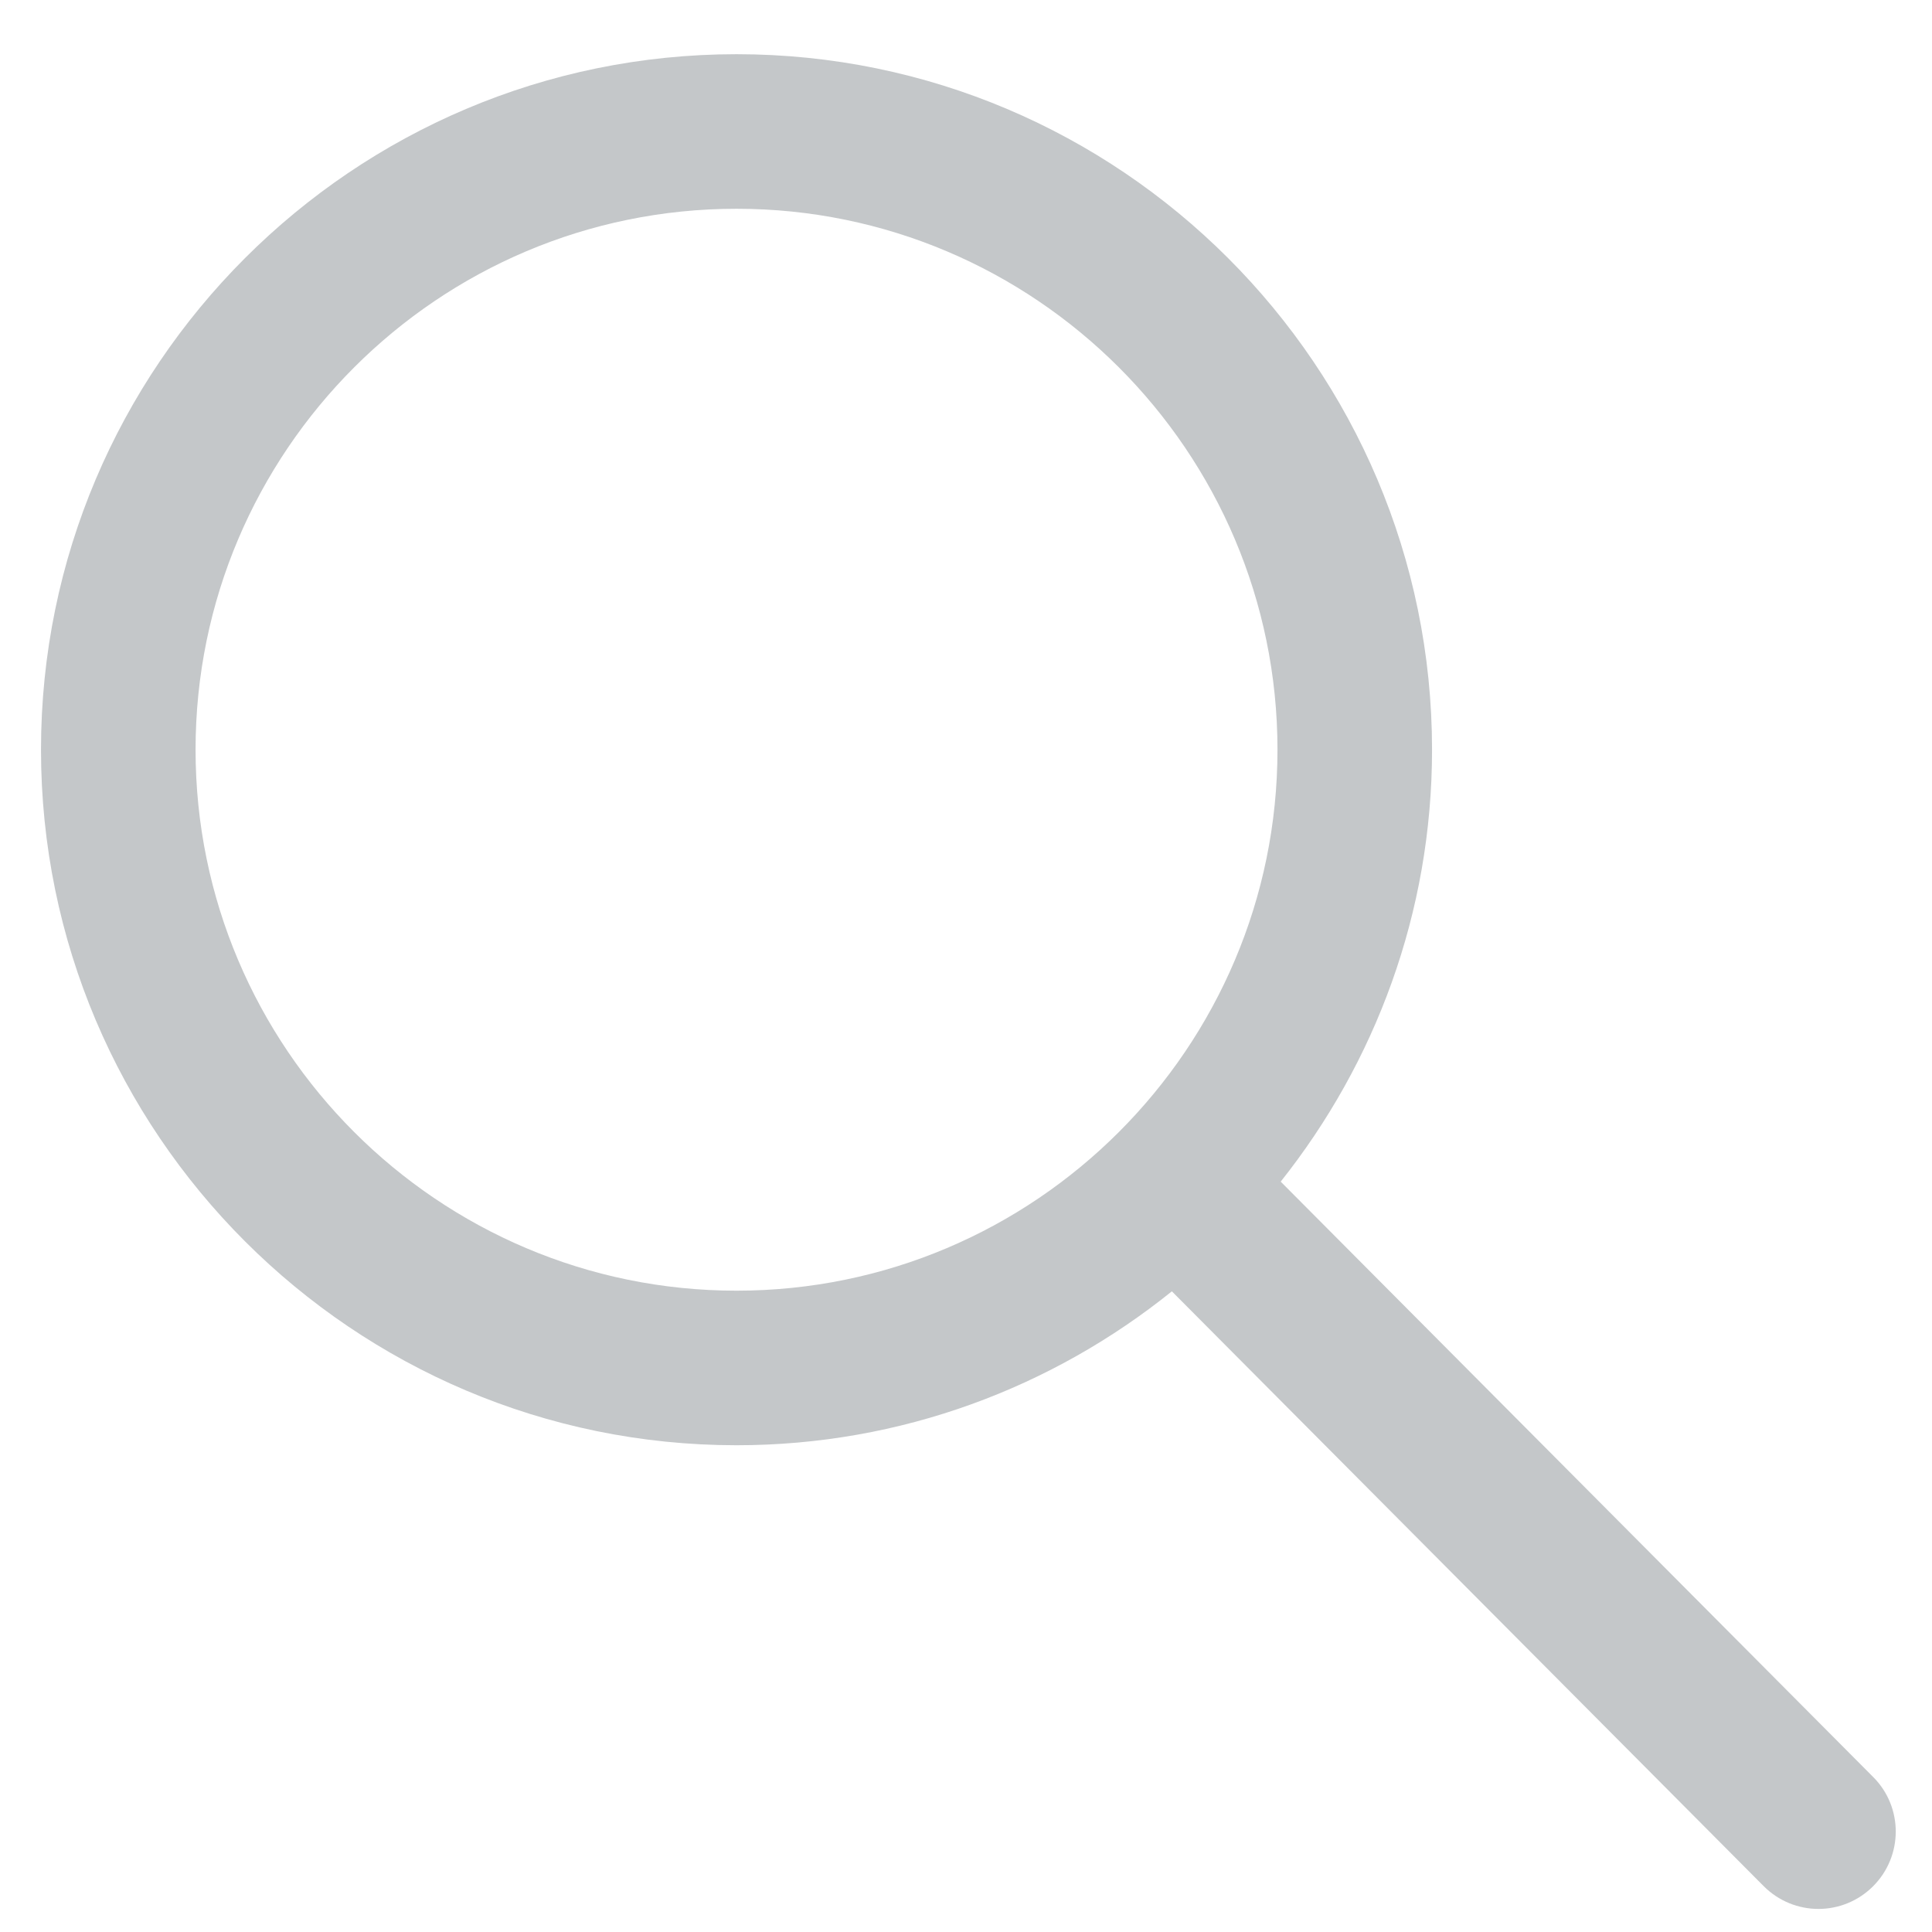
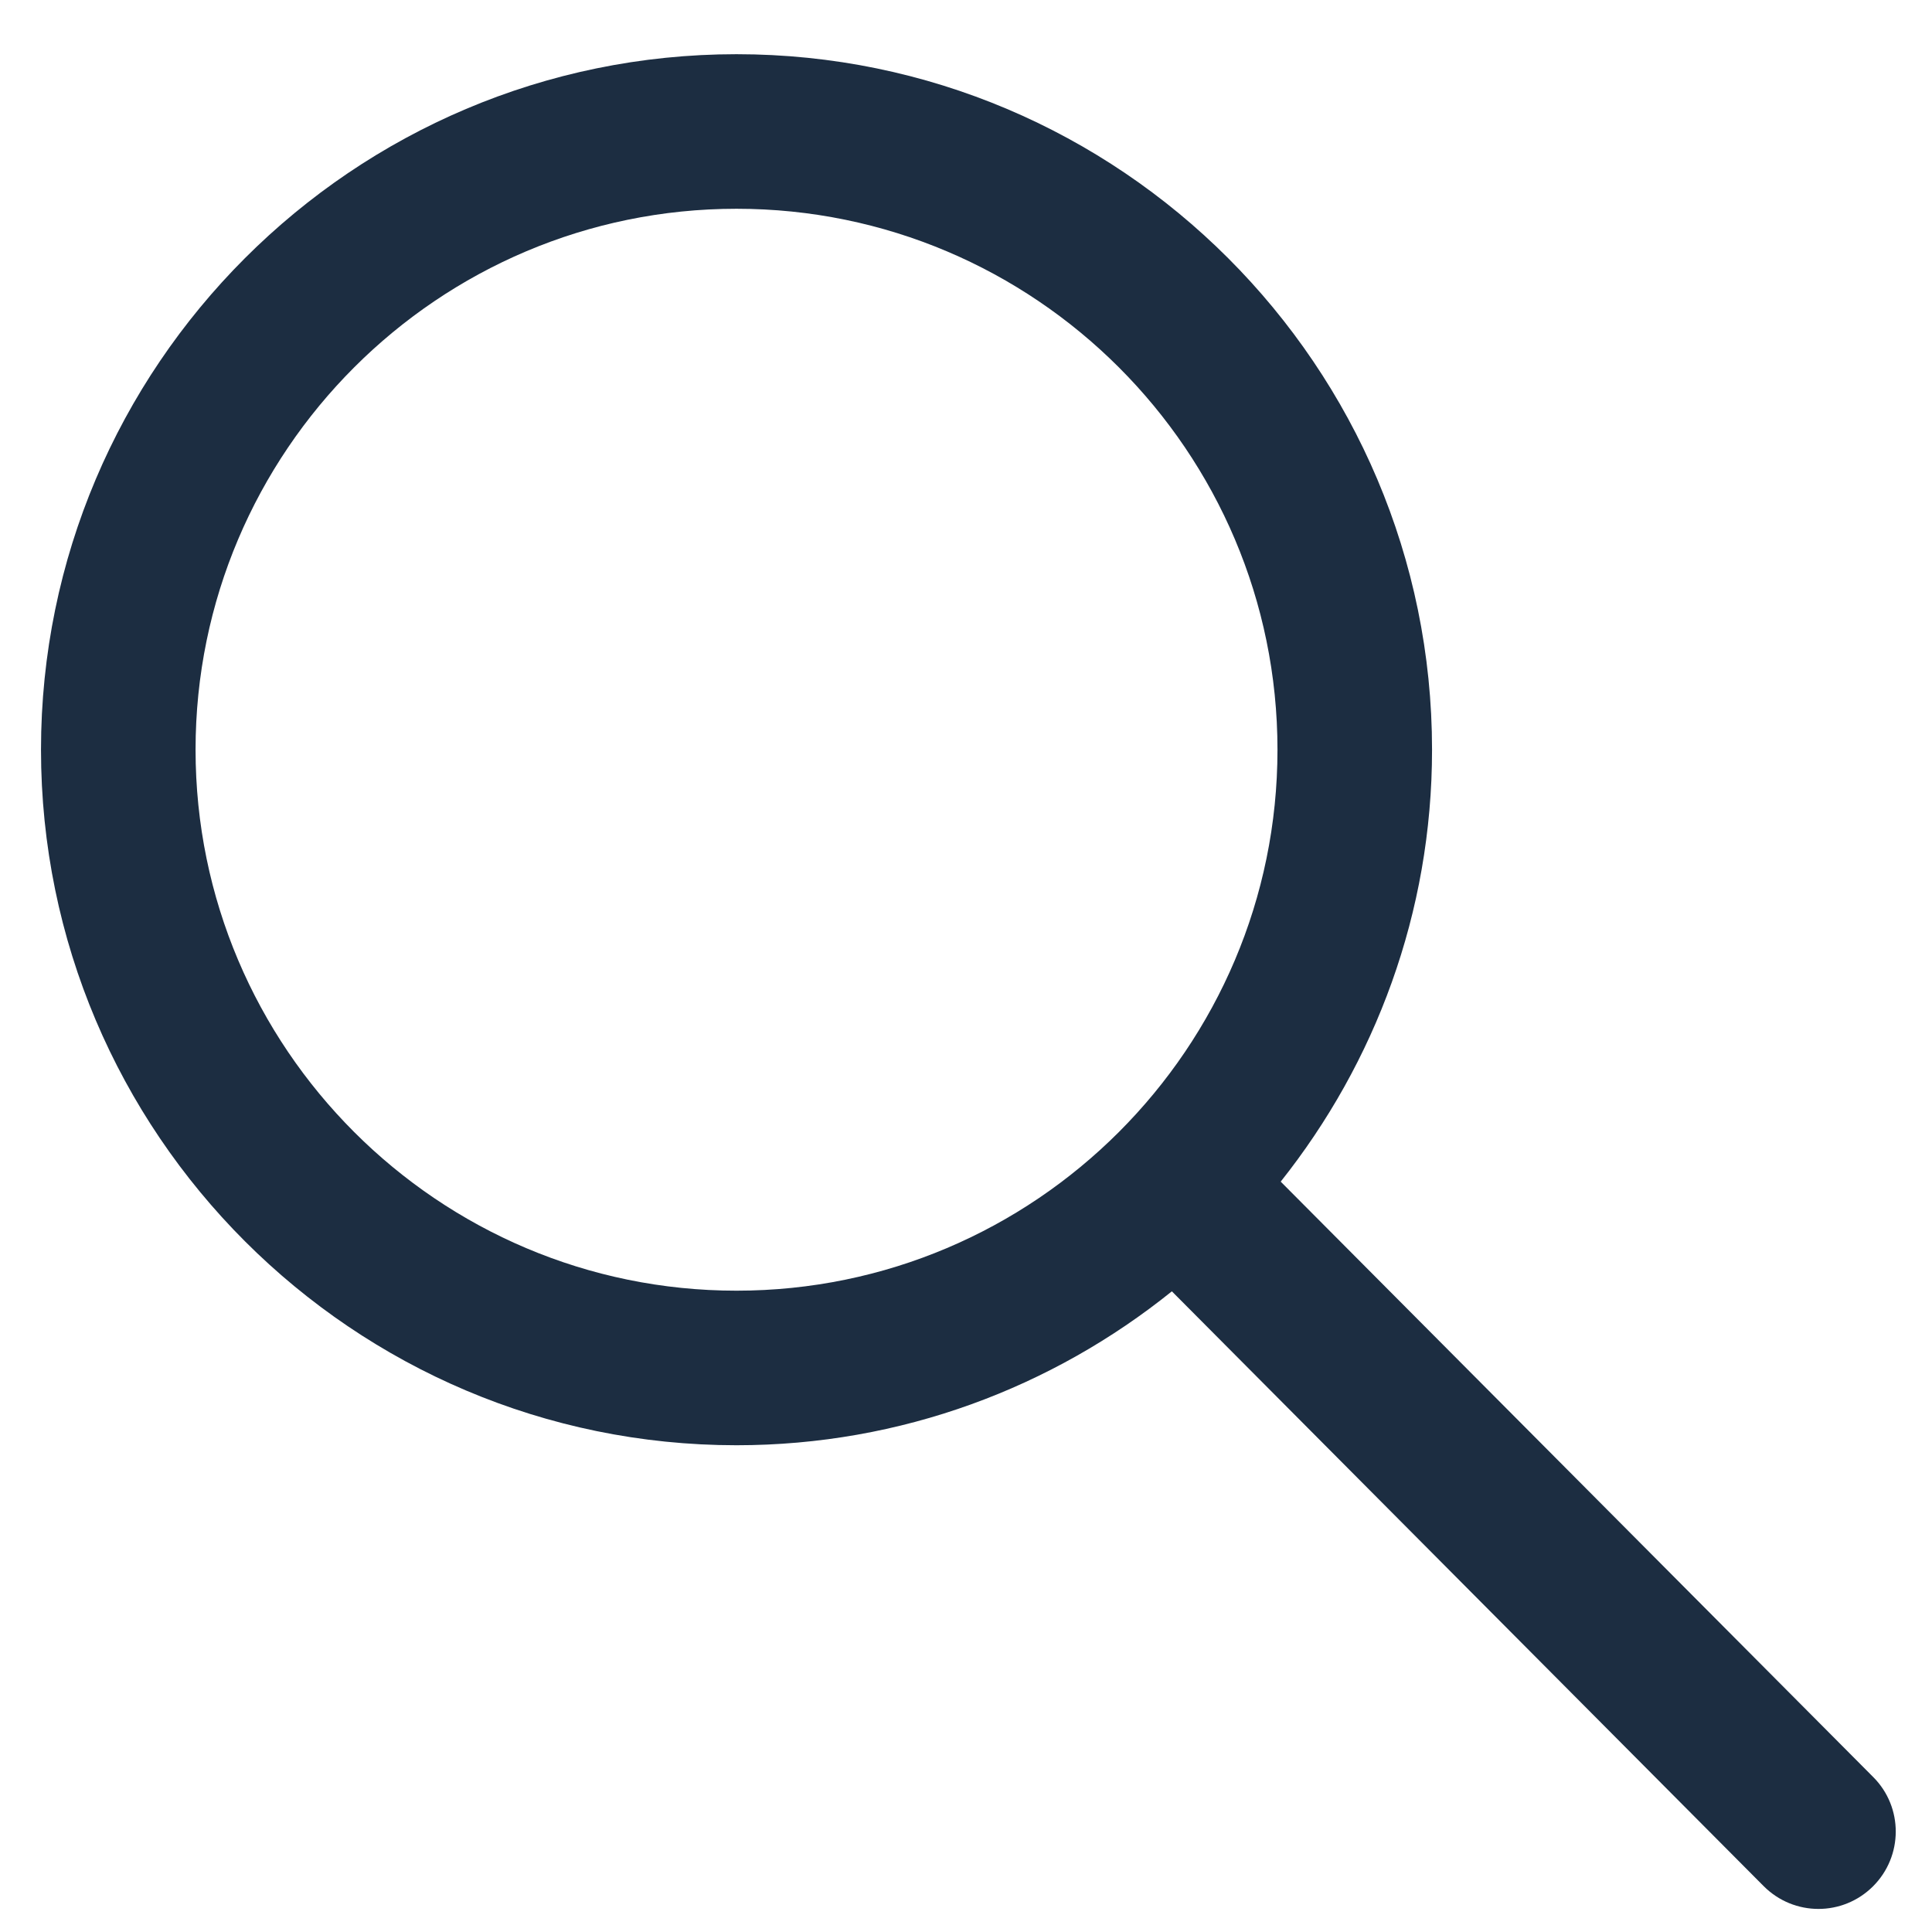
<svg xmlns="http://www.w3.org/2000/svg" width="18px" height="18px" viewBox="0 0 18 18" version="1.1">
  <defs />
  <g id="UI" stroke="none" stroke-width="1" fill="none" fill-rule="evenodd">
-     <g id="Dev-Offered-Tickets" transform="translate(-347, -21)" fill="#C4C7C9">
+     <g id="Dev-Offered-Tickets" transform="translate(-347, -21)" fill="#1C2D41">
      <g id="Fill-2601" transform="translate(347, 21.5)">
        <path d="M6.862,1.445 C9.641,1.445 11.902,3.705 11.902,6.485 C11.902,9.264 9.641,11.525 6.862,11.525 C4.083,11.525 1.822,9.264 1.822,6.485 C1.822,3.705 4.083,1.445 6.862,1.445 M6.862,12.965 C8.397,12.965 9.806,12.426 10.918,11.531 L16.432,17.073 C16.573,17.214 16.757,17.285 16.942,17.285 C17.126,17.285 17.309,17.215 17.45,17.075 C17.732,16.794 17.733,16.338 17.453,16.057 L11.932,10.509 C12.812,9.402 13.342,8.005 13.342,6.485 C13.342,2.912 10.436,0.005 6.862,0.005 C3.289,0.005 0.382,2.912 0.382,6.485 C0.382,10.058 3.289,12.965 6.862,12.965" />
      </g>
    </g>
  </g>
</svg>
